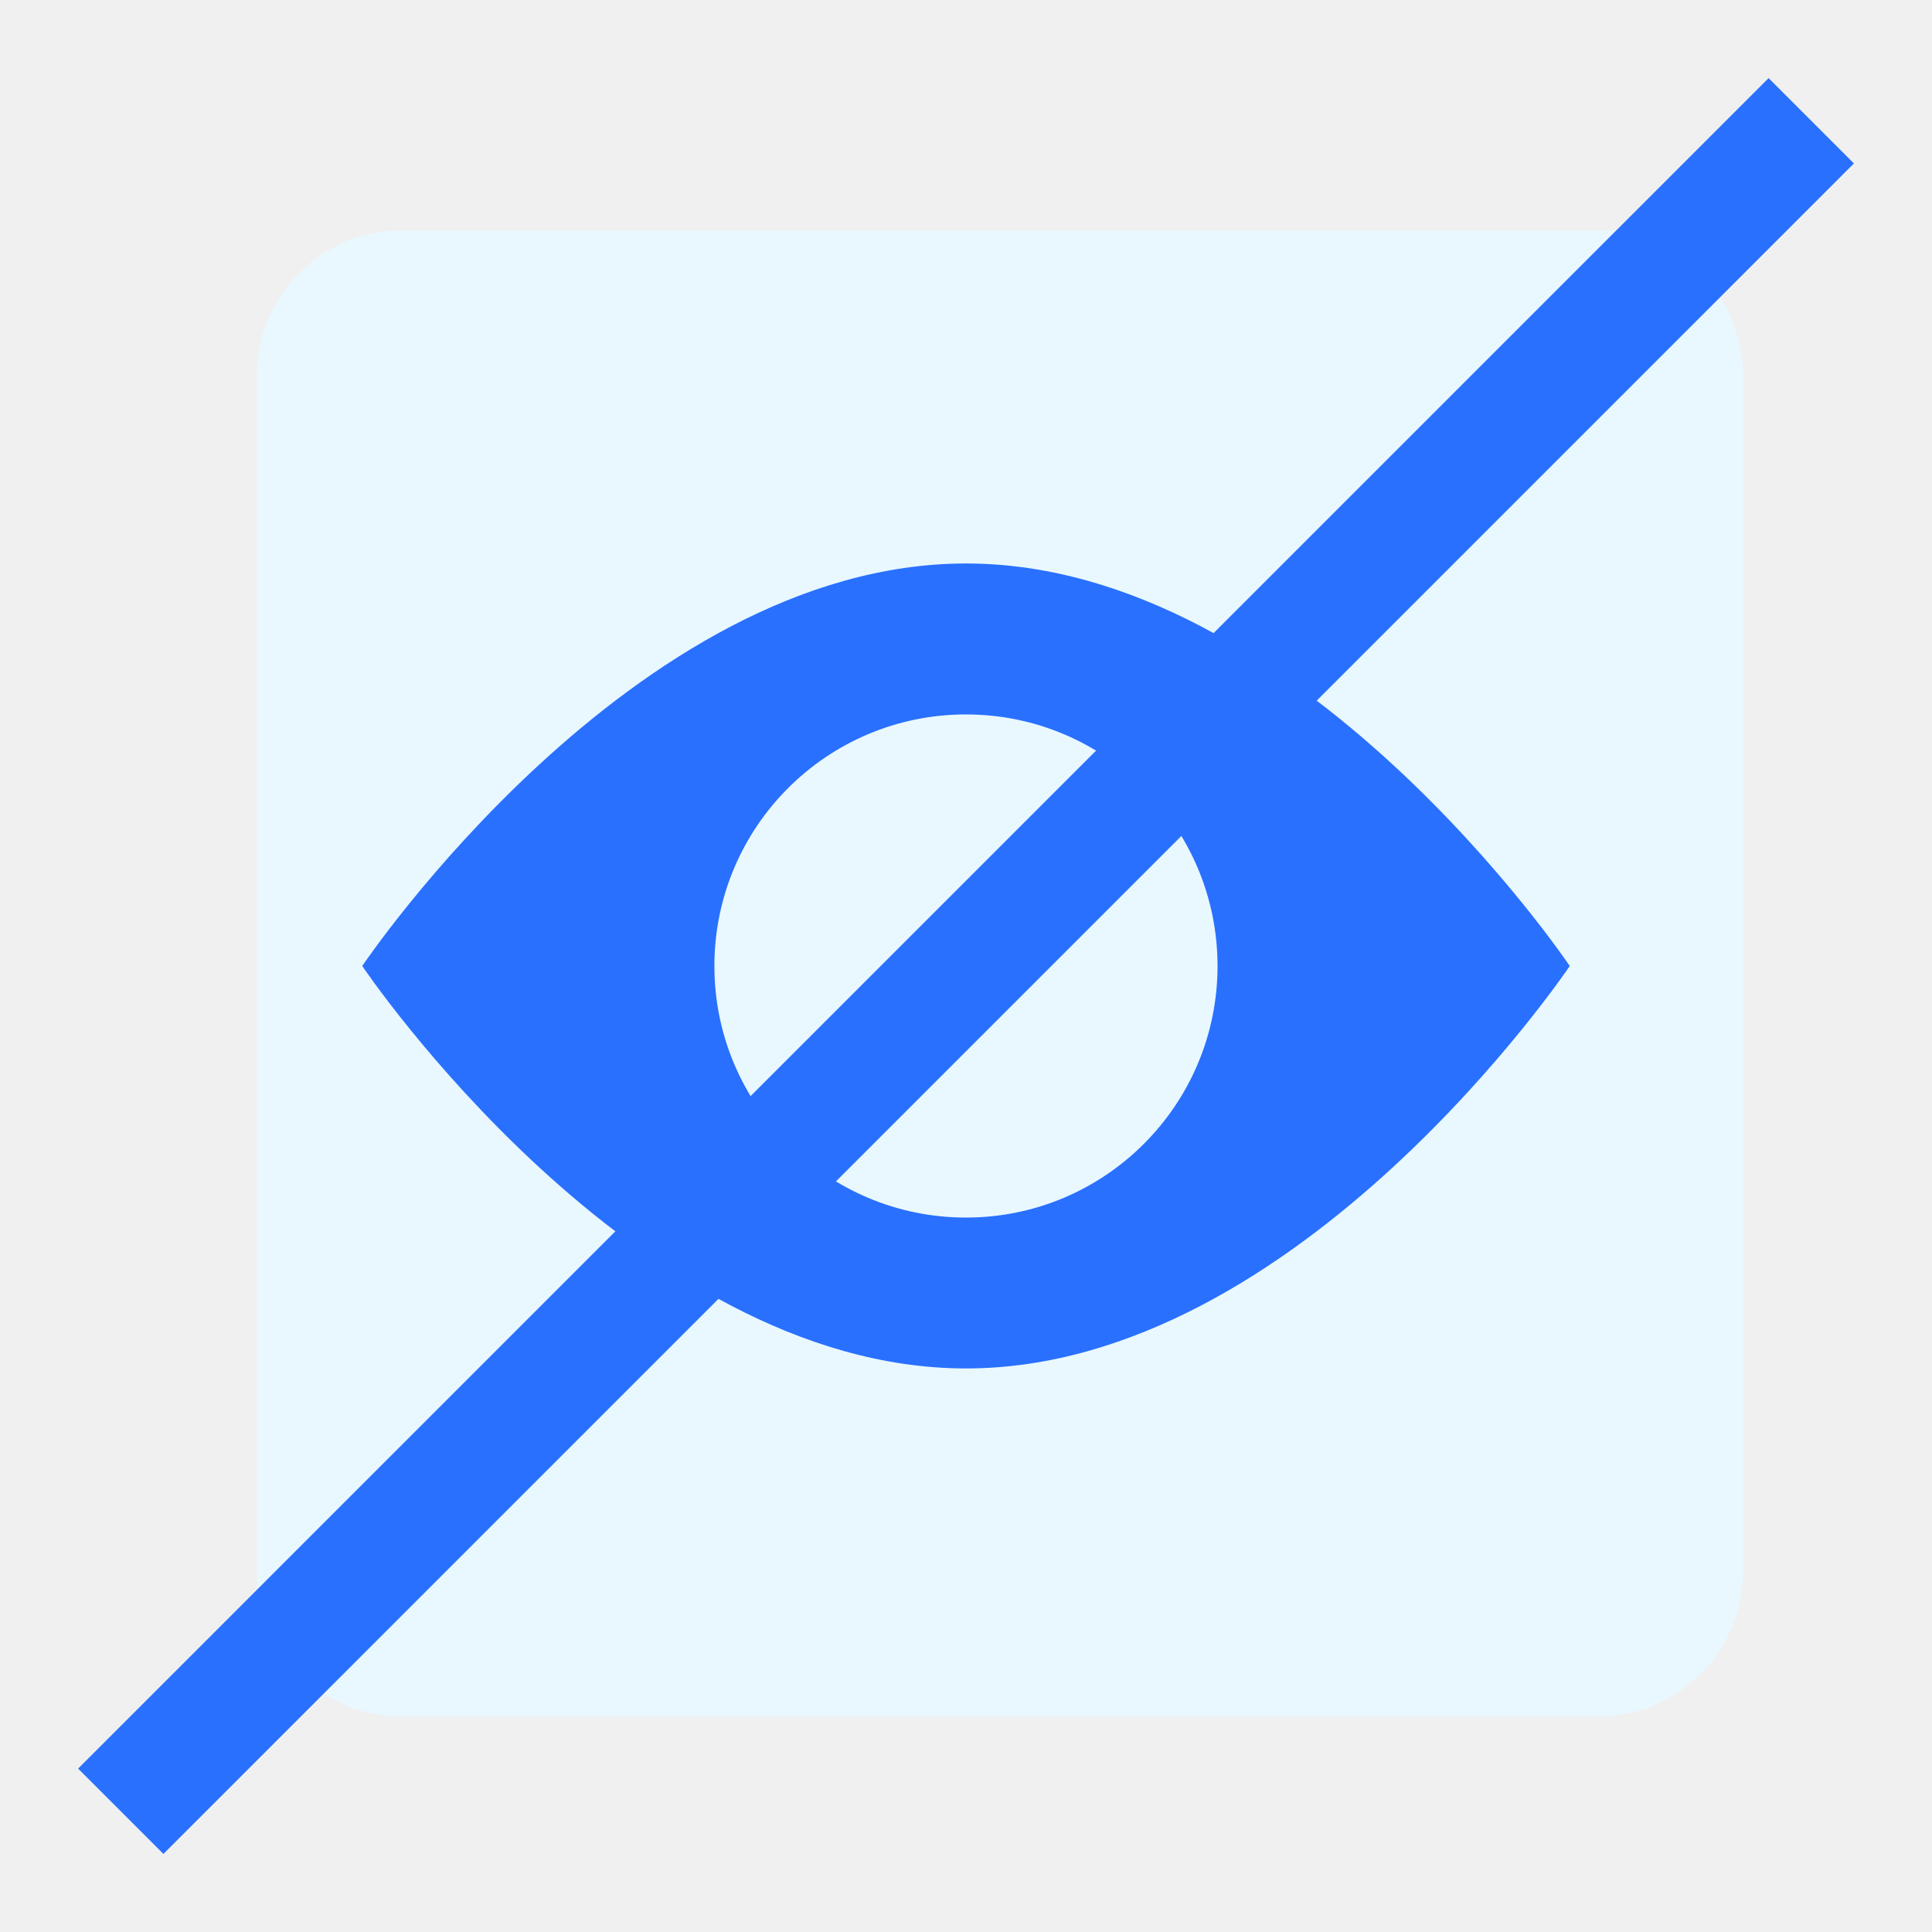
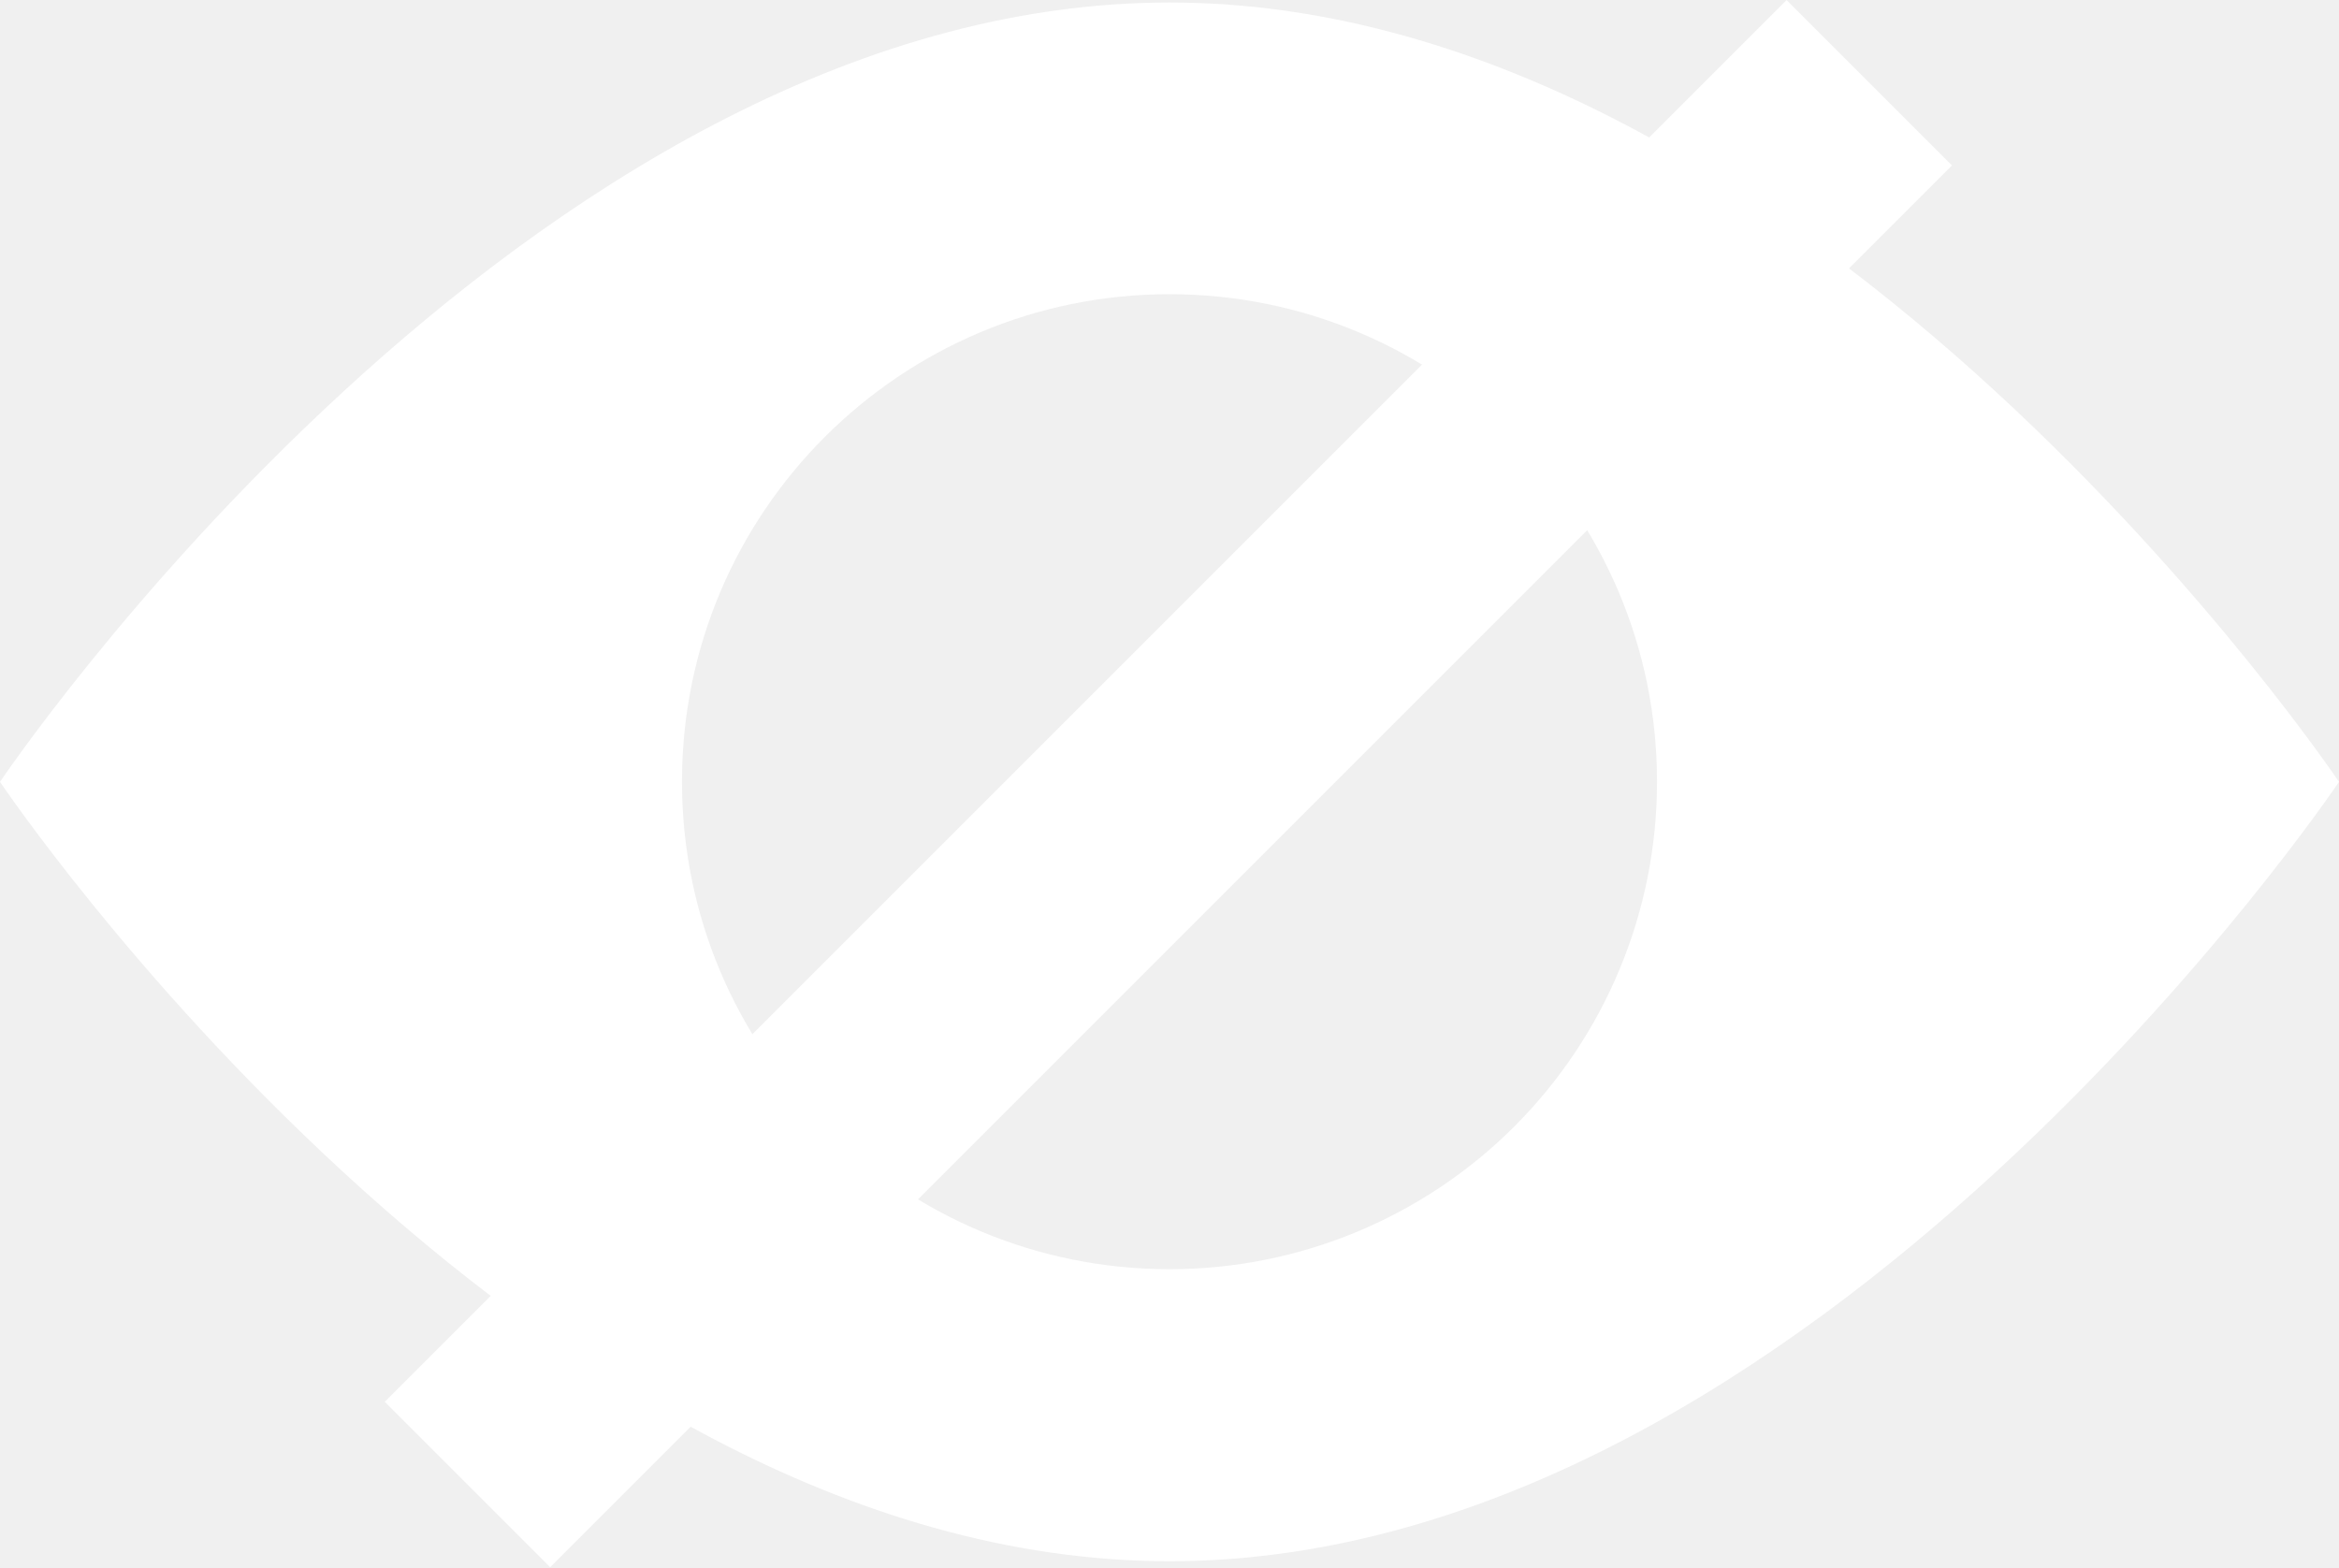
- <svg xmlns="http://www.w3.org/2000/svg" version="1.1" id="Layer_1" x="0px" y="0px" width="52px" height="52px" viewBox="0 0 52 52" enable-background="new 0 0 52 52" xml:space="preserve">
-   <g id="XMLID_6694_">
-     <g>
-       <path id="XMLID_6891_" fill="#E9F8FE" d="M46.912,42.299c0,2.154-1.746,3.9-3.9,3.9H10.813c-2.154,0-3.9-1.746-3.9-3.9V10.1    c0-2.154,1.746-3.9,3.9-3.9h32.199c2.154,0,3.9,1.746,3.9,3.9V42.299z" />
-       <g id="XMLID_6803_">
-         <path fill="#2970FF" d="M42.25,26c0,0-7.275-10.834-16.25-10.834S9.75,26,9.75,26S17.025,36.832,26,36.832S42.25,26,42.25,26z" />
-       </g>
-       <circle id="XMLID_6698_" fill="#E9F8FE" cx="25.999" cy="26" r="6.771" />
-       <rect id="XMLID_6695_" x="-6.173" y="24.376" transform="matrix(-0.7071 0.7071 -0.7071 -0.7071 62.7696 26)" fill="#2970FF" width="64.347" height="3.248" />
-     </g>
+ <svg xmlns="http://www.w3.org/2000/svg" viewBox="0 0 14 9.381">
+   <defs>
+     <style>.a{fill:#fff;}</style>
+   </defs>
+   <g transform="translate(-1062 -608)">
+     <path class="a" d="M7,.3C3.136.3,0,4.965,0,4.965S3.136,9.63,7,9.63s7-4.665,7-4.665S10.864.3,7,.3ZM7,7.882A2.918,2.918,0,1,1,9.918,4.965,2.916,2.916,0,0,1,7,7.882Z" transform="translate(1062 607.715)" />
+     <rect class="a" width="11.866" height="1.4" transform="translate(1064.303 616.391) rotate(-45)" />
  </g>
-   <g>
- </g>
-   <g>
- </g>
-   <g>
- </g>
-   <g>
- </g>
-   <g>
- </g>
-   <g>
- </g>
-   <g>
- </g>
-   <g>
- </g>
-   <g>
- </g>
-   <g>
- </g>
-   <g>
- </g>
-   <g>
- </g>
-   <g>
- </g>
-   <g>
- </g>
-   <g>
- </g>
</svg>
